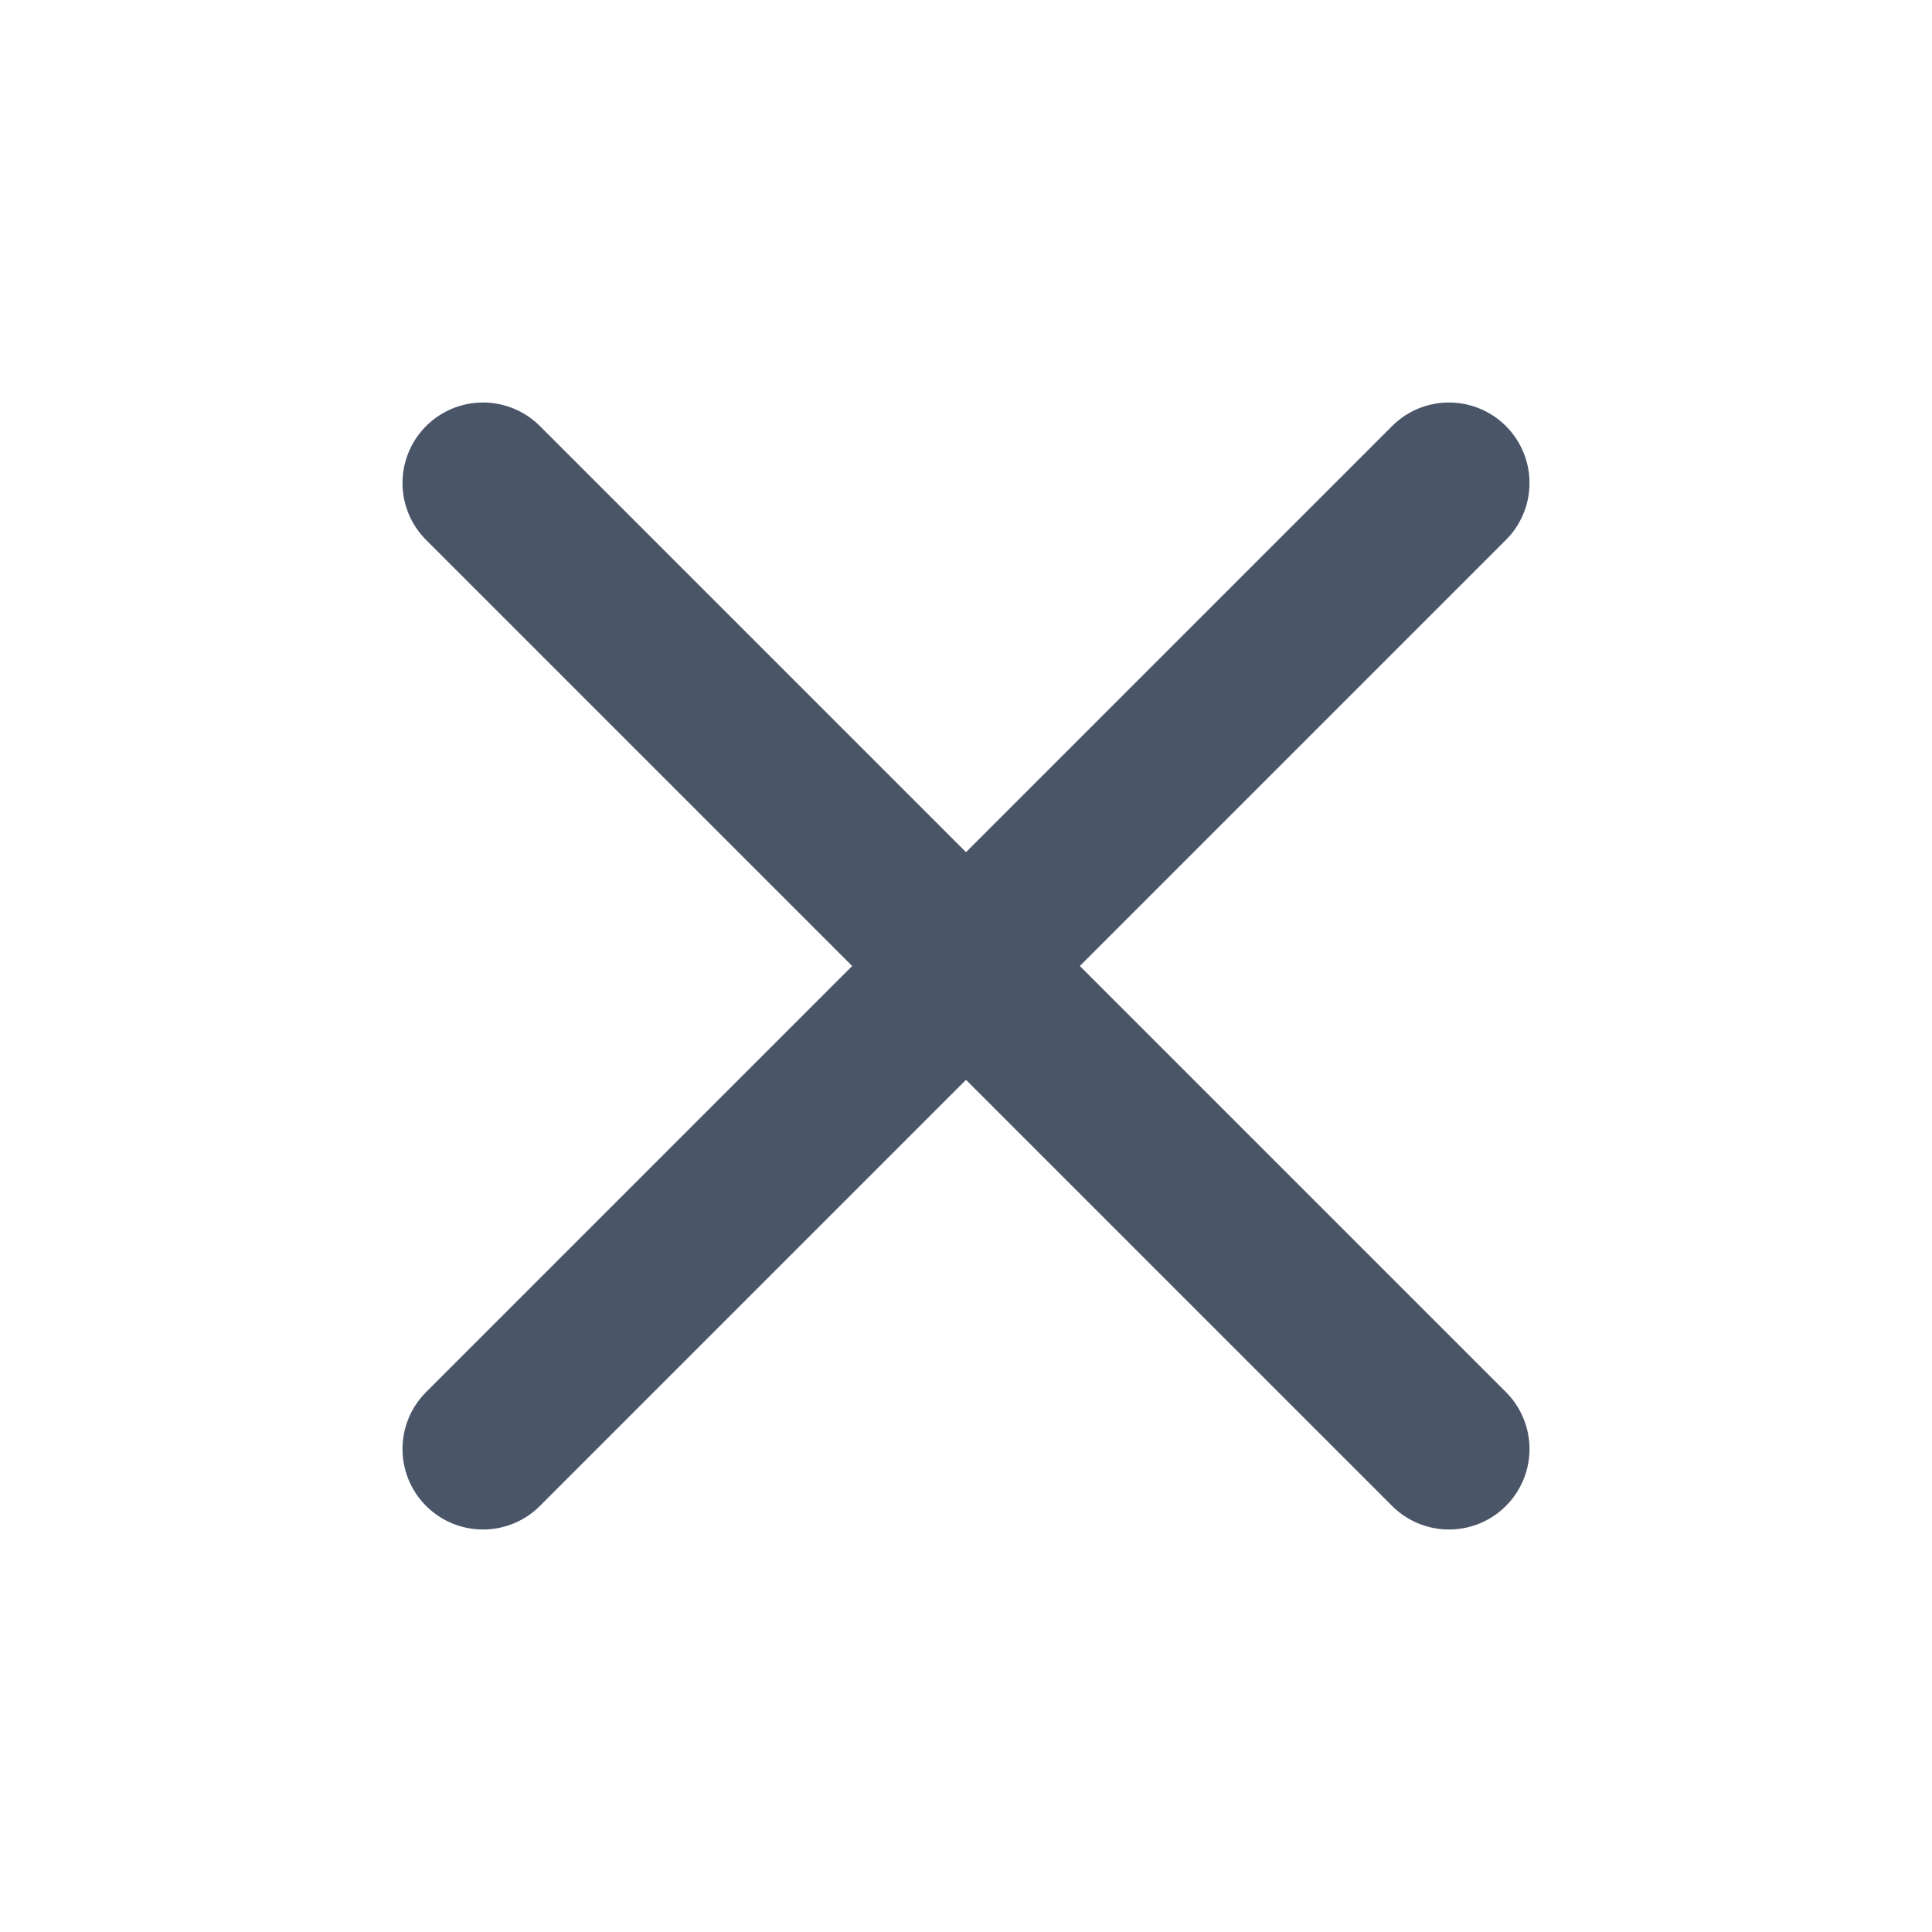
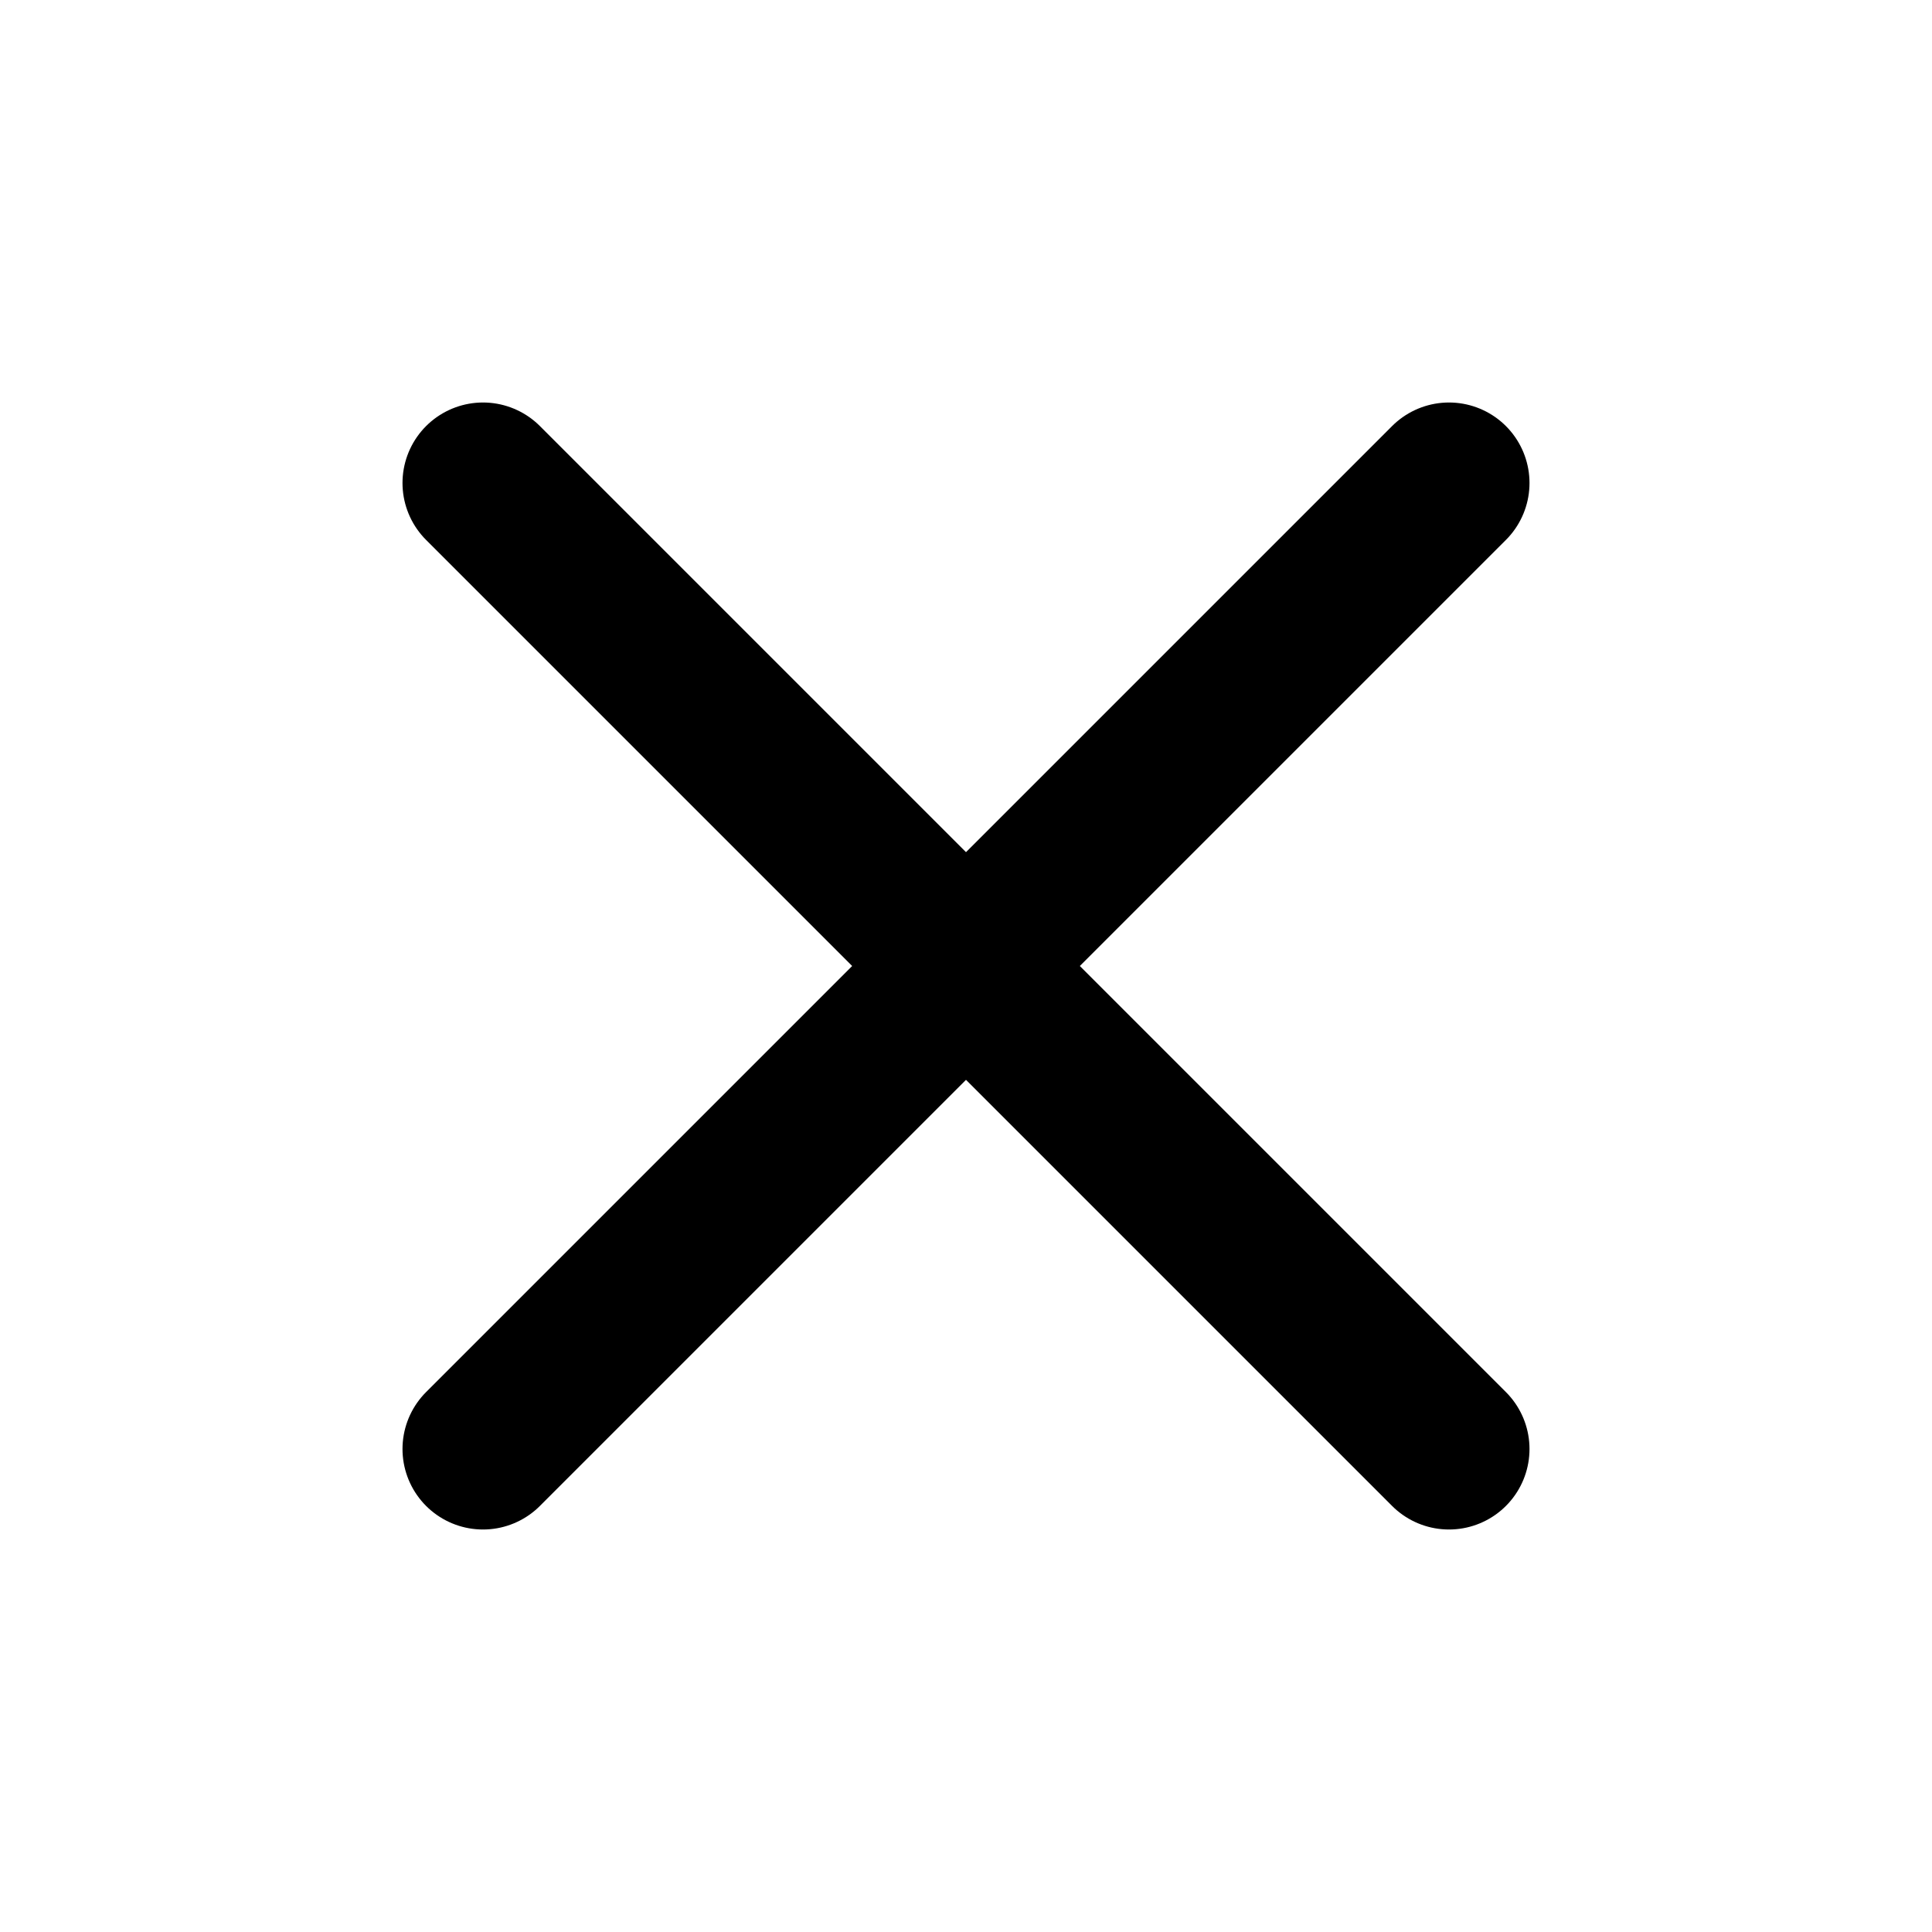
<svg xmlns="http://www.w3.org/2000/svg" width="24" height="24" viewBox="0 0 24 24" fill="none">
-   <path d="M6 18L18 6M6 6L18 18" stroke="#4A5568" stroke-width="2" stroke-linecap="round" stroke-linejoin="round" />
+   <path d="M6 18L18 6M6 6L18 18" stroke="currentColor" stroke-width="2" stroke-linecap="round" stroke-linejoin="round" />
</svg>
